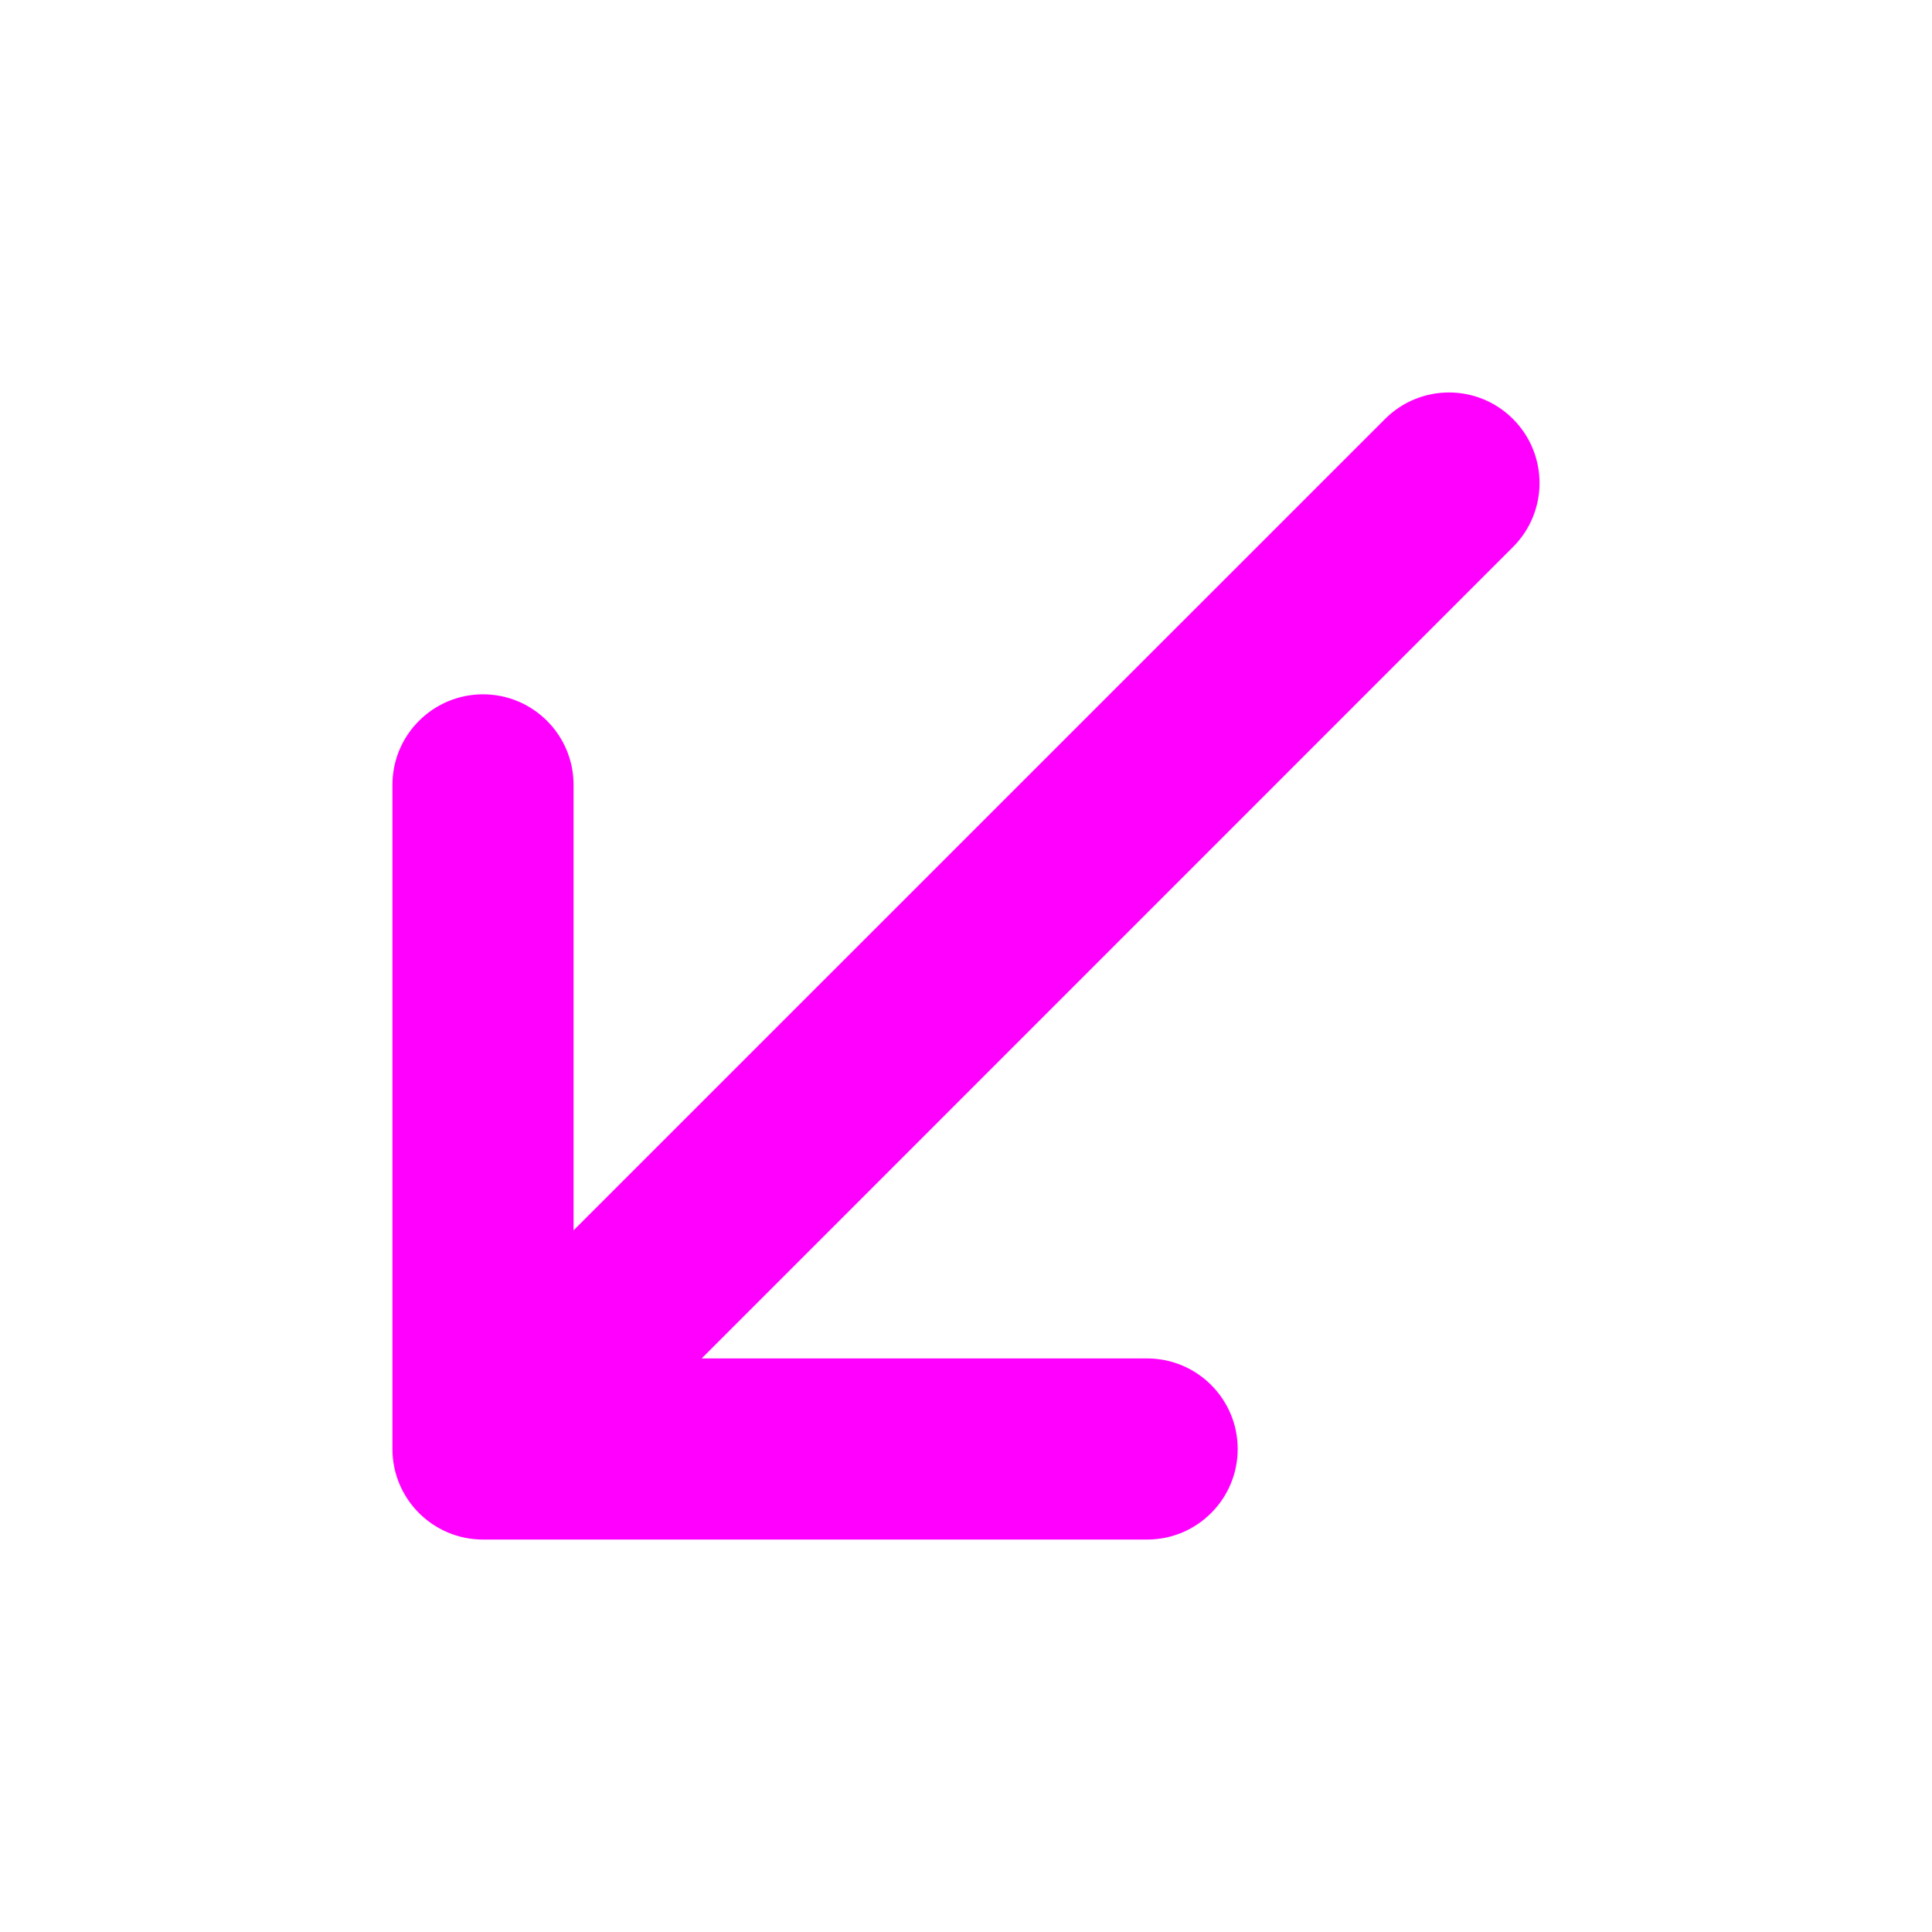
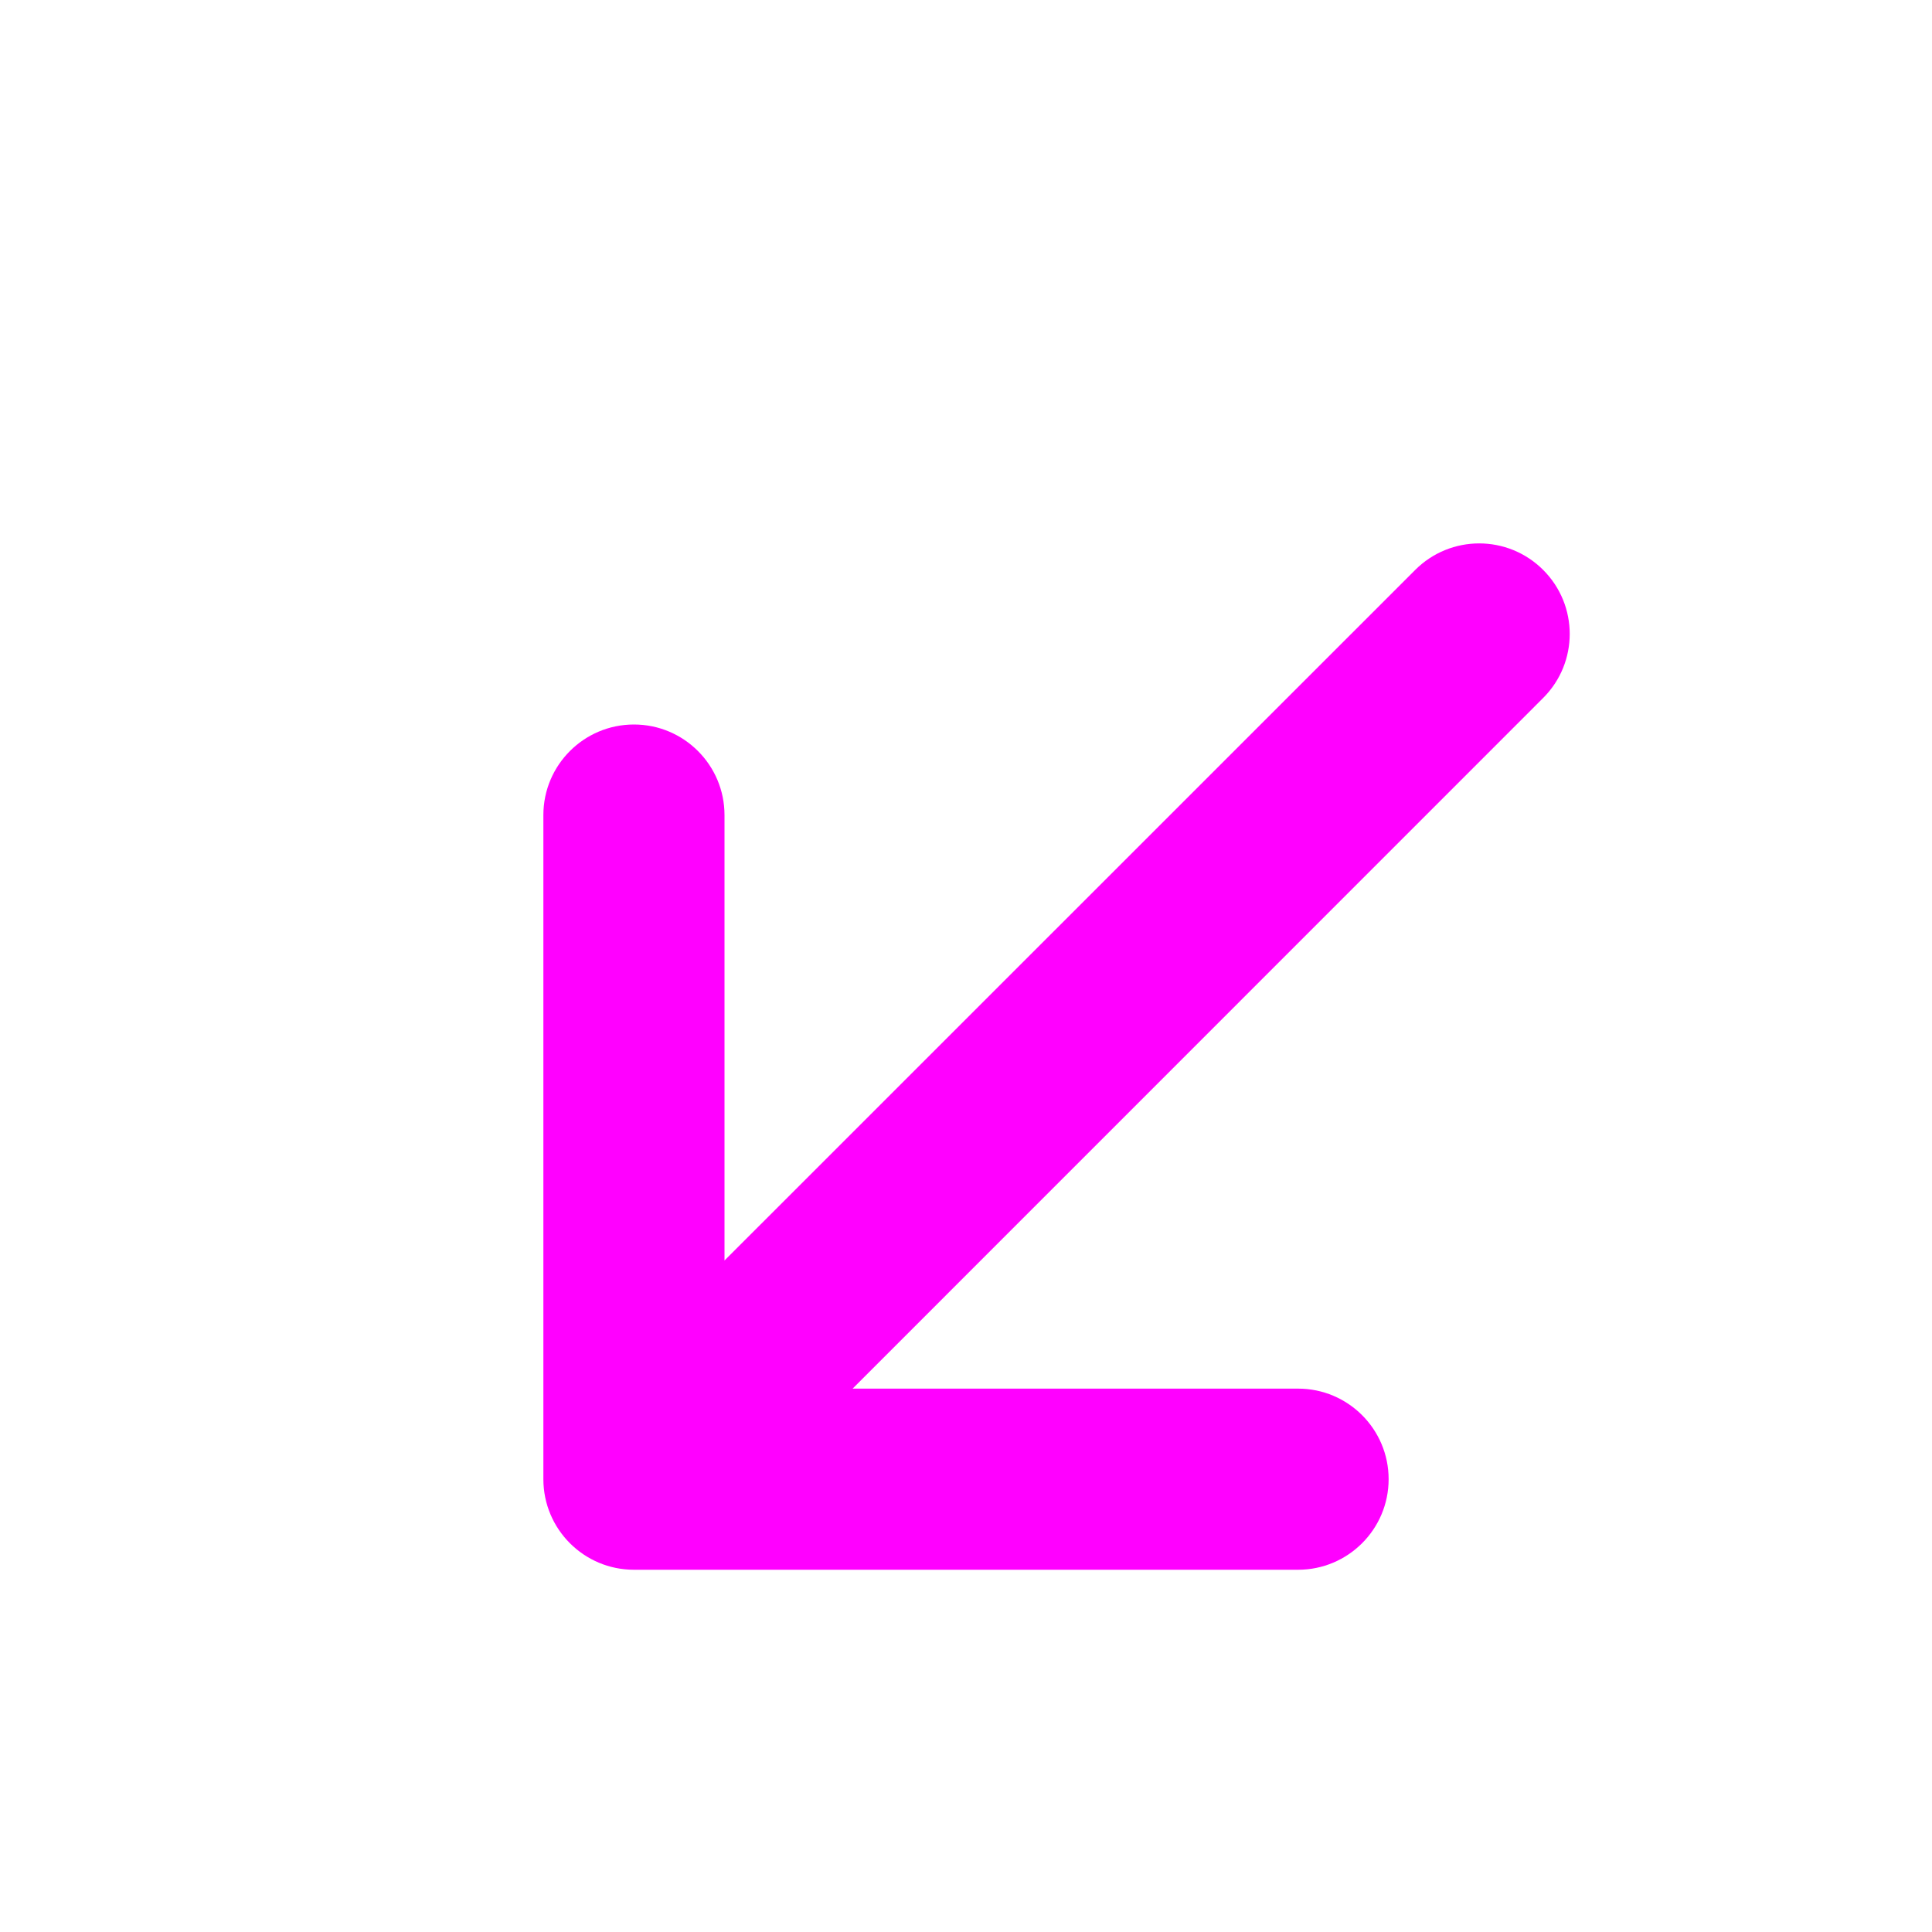
<svg xmlns="http://www.w3.org/2000/svg" width="16" height="16" viewBox="0 0 16 16" fill="none">
-   <path fill-rule="evenodd" clip-rule="evenodd" d="M12.53 3.47C12.823 3.763 12.823 4.237 12.53 4.53L5.811 11.25H9.5C9.914 11.25 10.25 11.586 10.25 12C10.25 12.414 9.914 12.75 9.5 12.75H4C3.586 12.75 3.25 12.414 3.25 12V6.5C3.25 6.086 3.586 5.75 4 5.75C4.414 5.75 4.75 6.086 4.75 6.5V10.189L11.47 3.47C11.763 3.177 12.237 3.177 12.53 3.47Z" fill="#FF00FF" />
+   <path fill-rule="evenodd" clip-rule="evenodd" d="M12.78 4.72C13.073 5.013 13.073 5.487 12.78 5.78L7.061 11.5H10.75C11.164 11.5 11.5 11.836 11.5 12.25C11.5 12.664 11.164 13 10.75 13H5.25C4.836 13 4.5 12.664 4.5 12.25V6.75C4.5 6.336 4.836 6 5.25 6C5.664 6 6 6.336 6 6.75V10.439L11.72 4.72C12.013 4.427 12.487 4.427 12.78 4.72Z" fill="#FF00FF" />
</svg>
